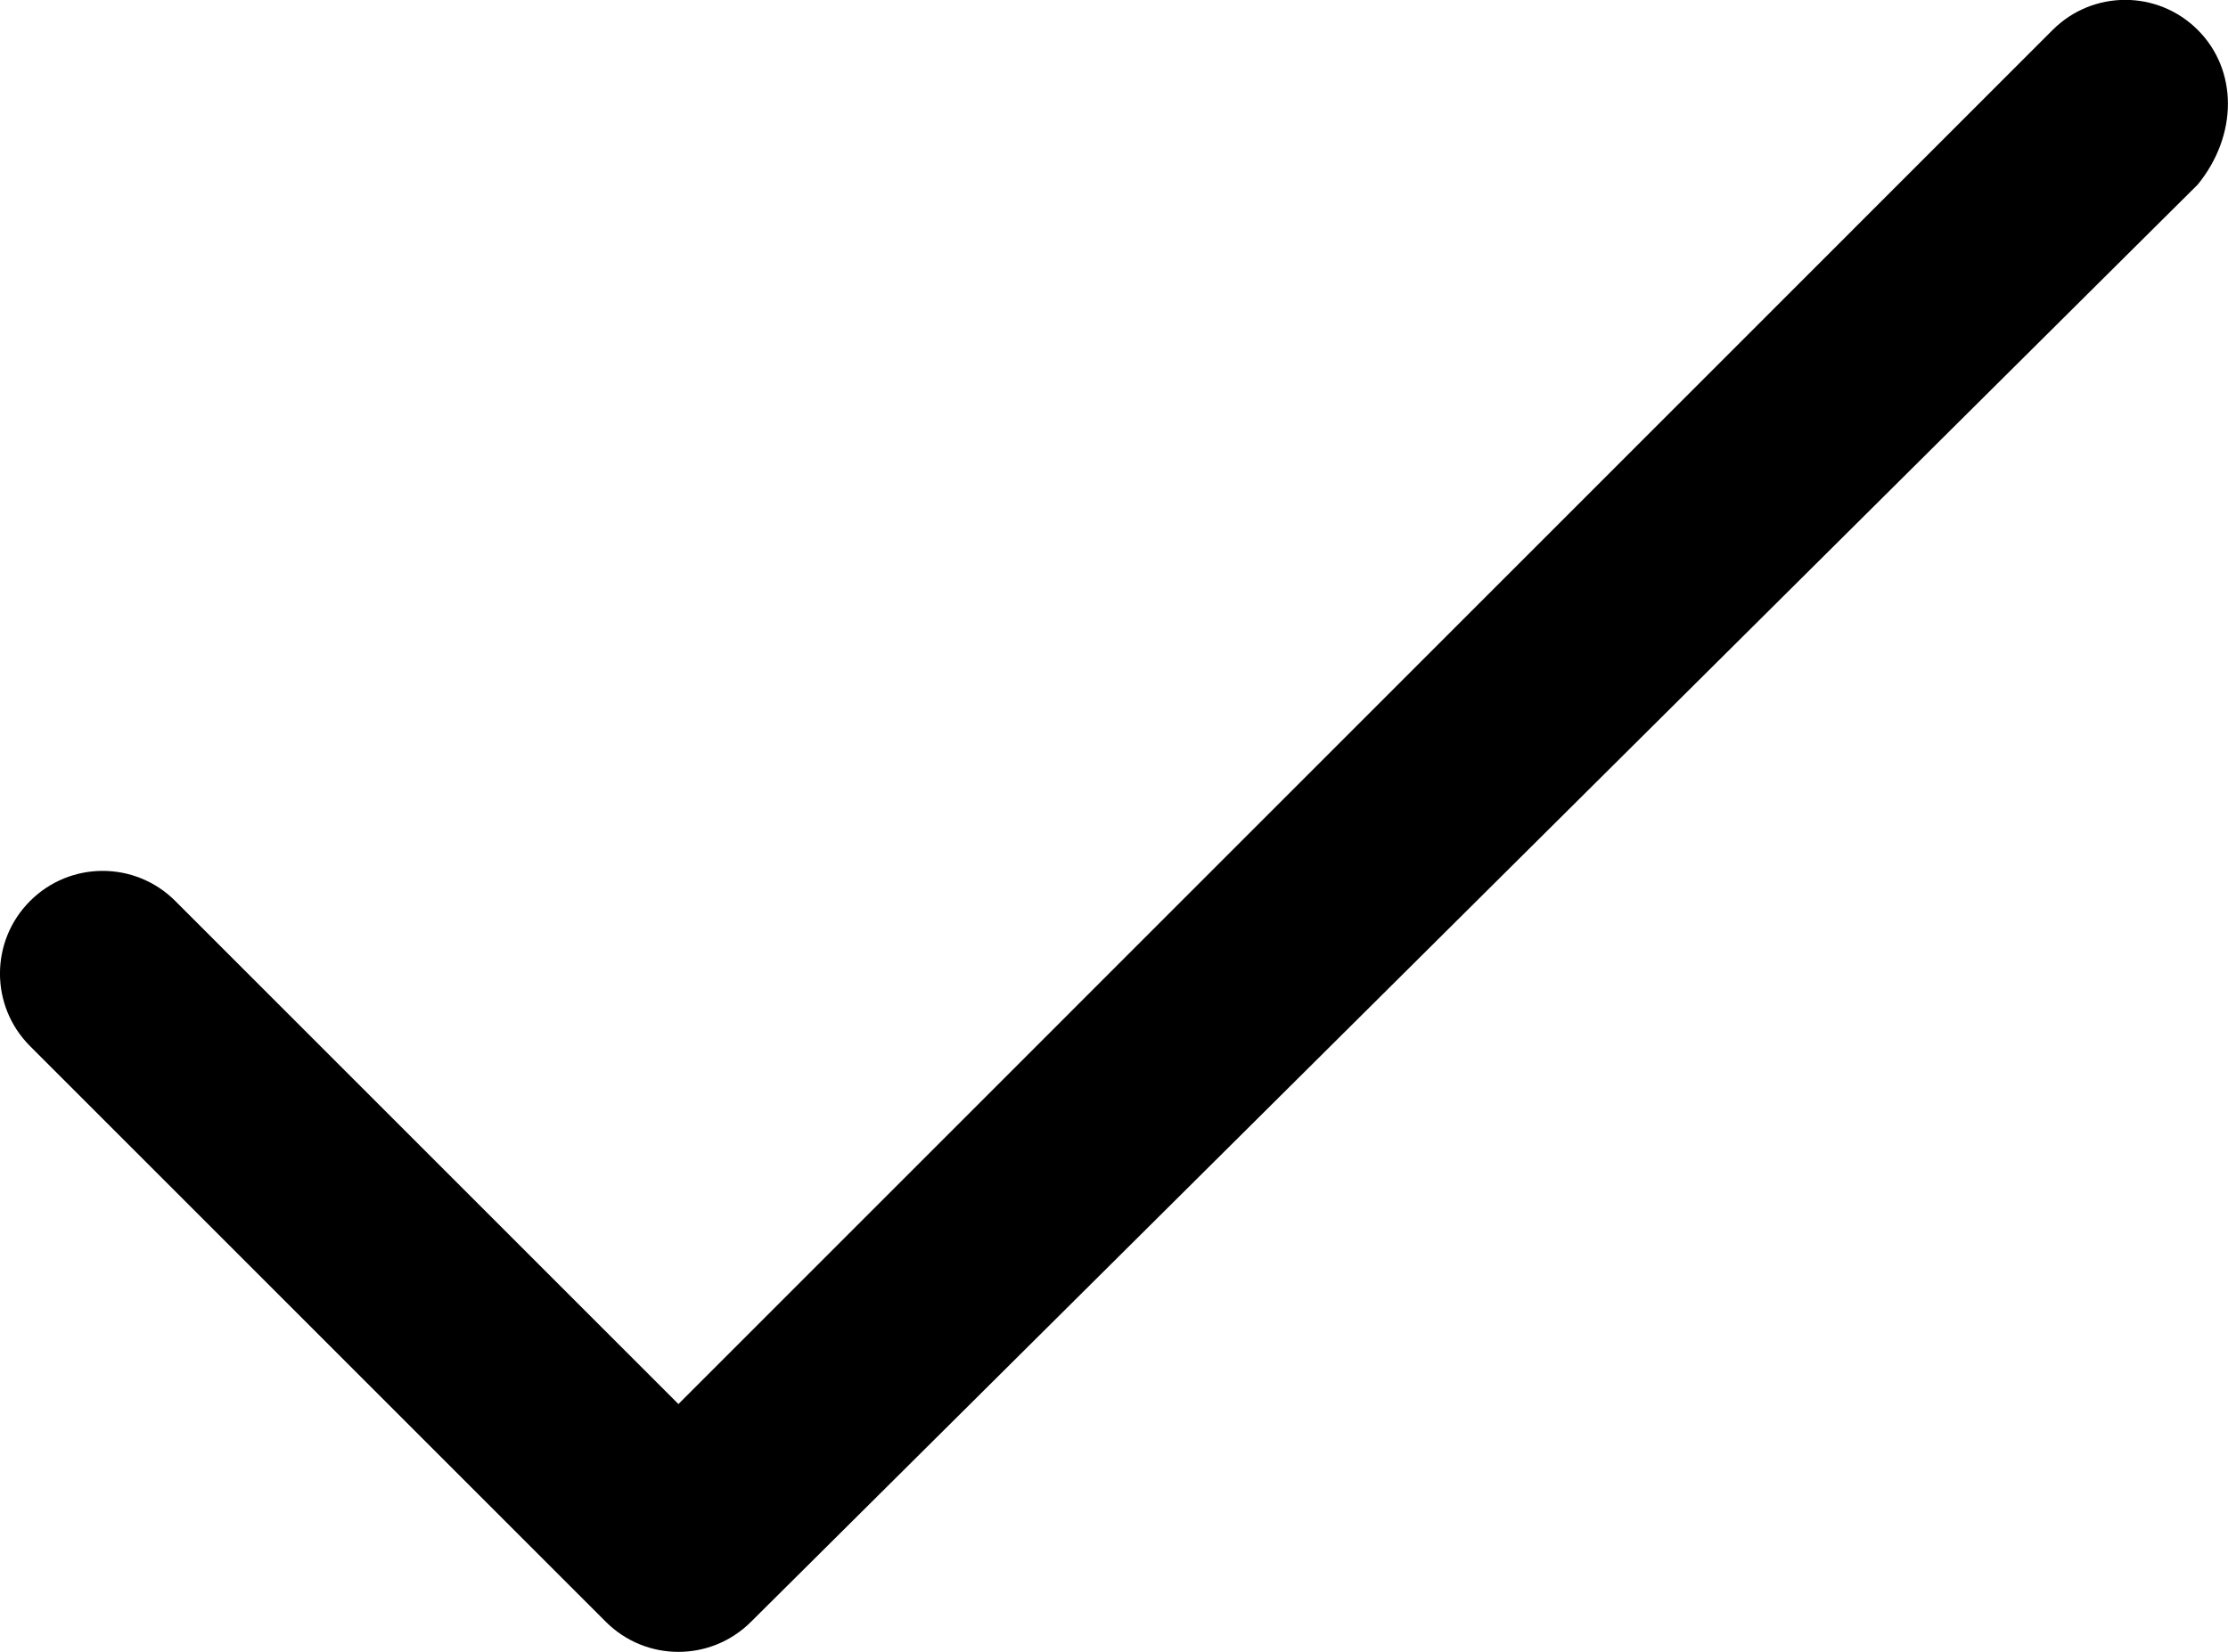
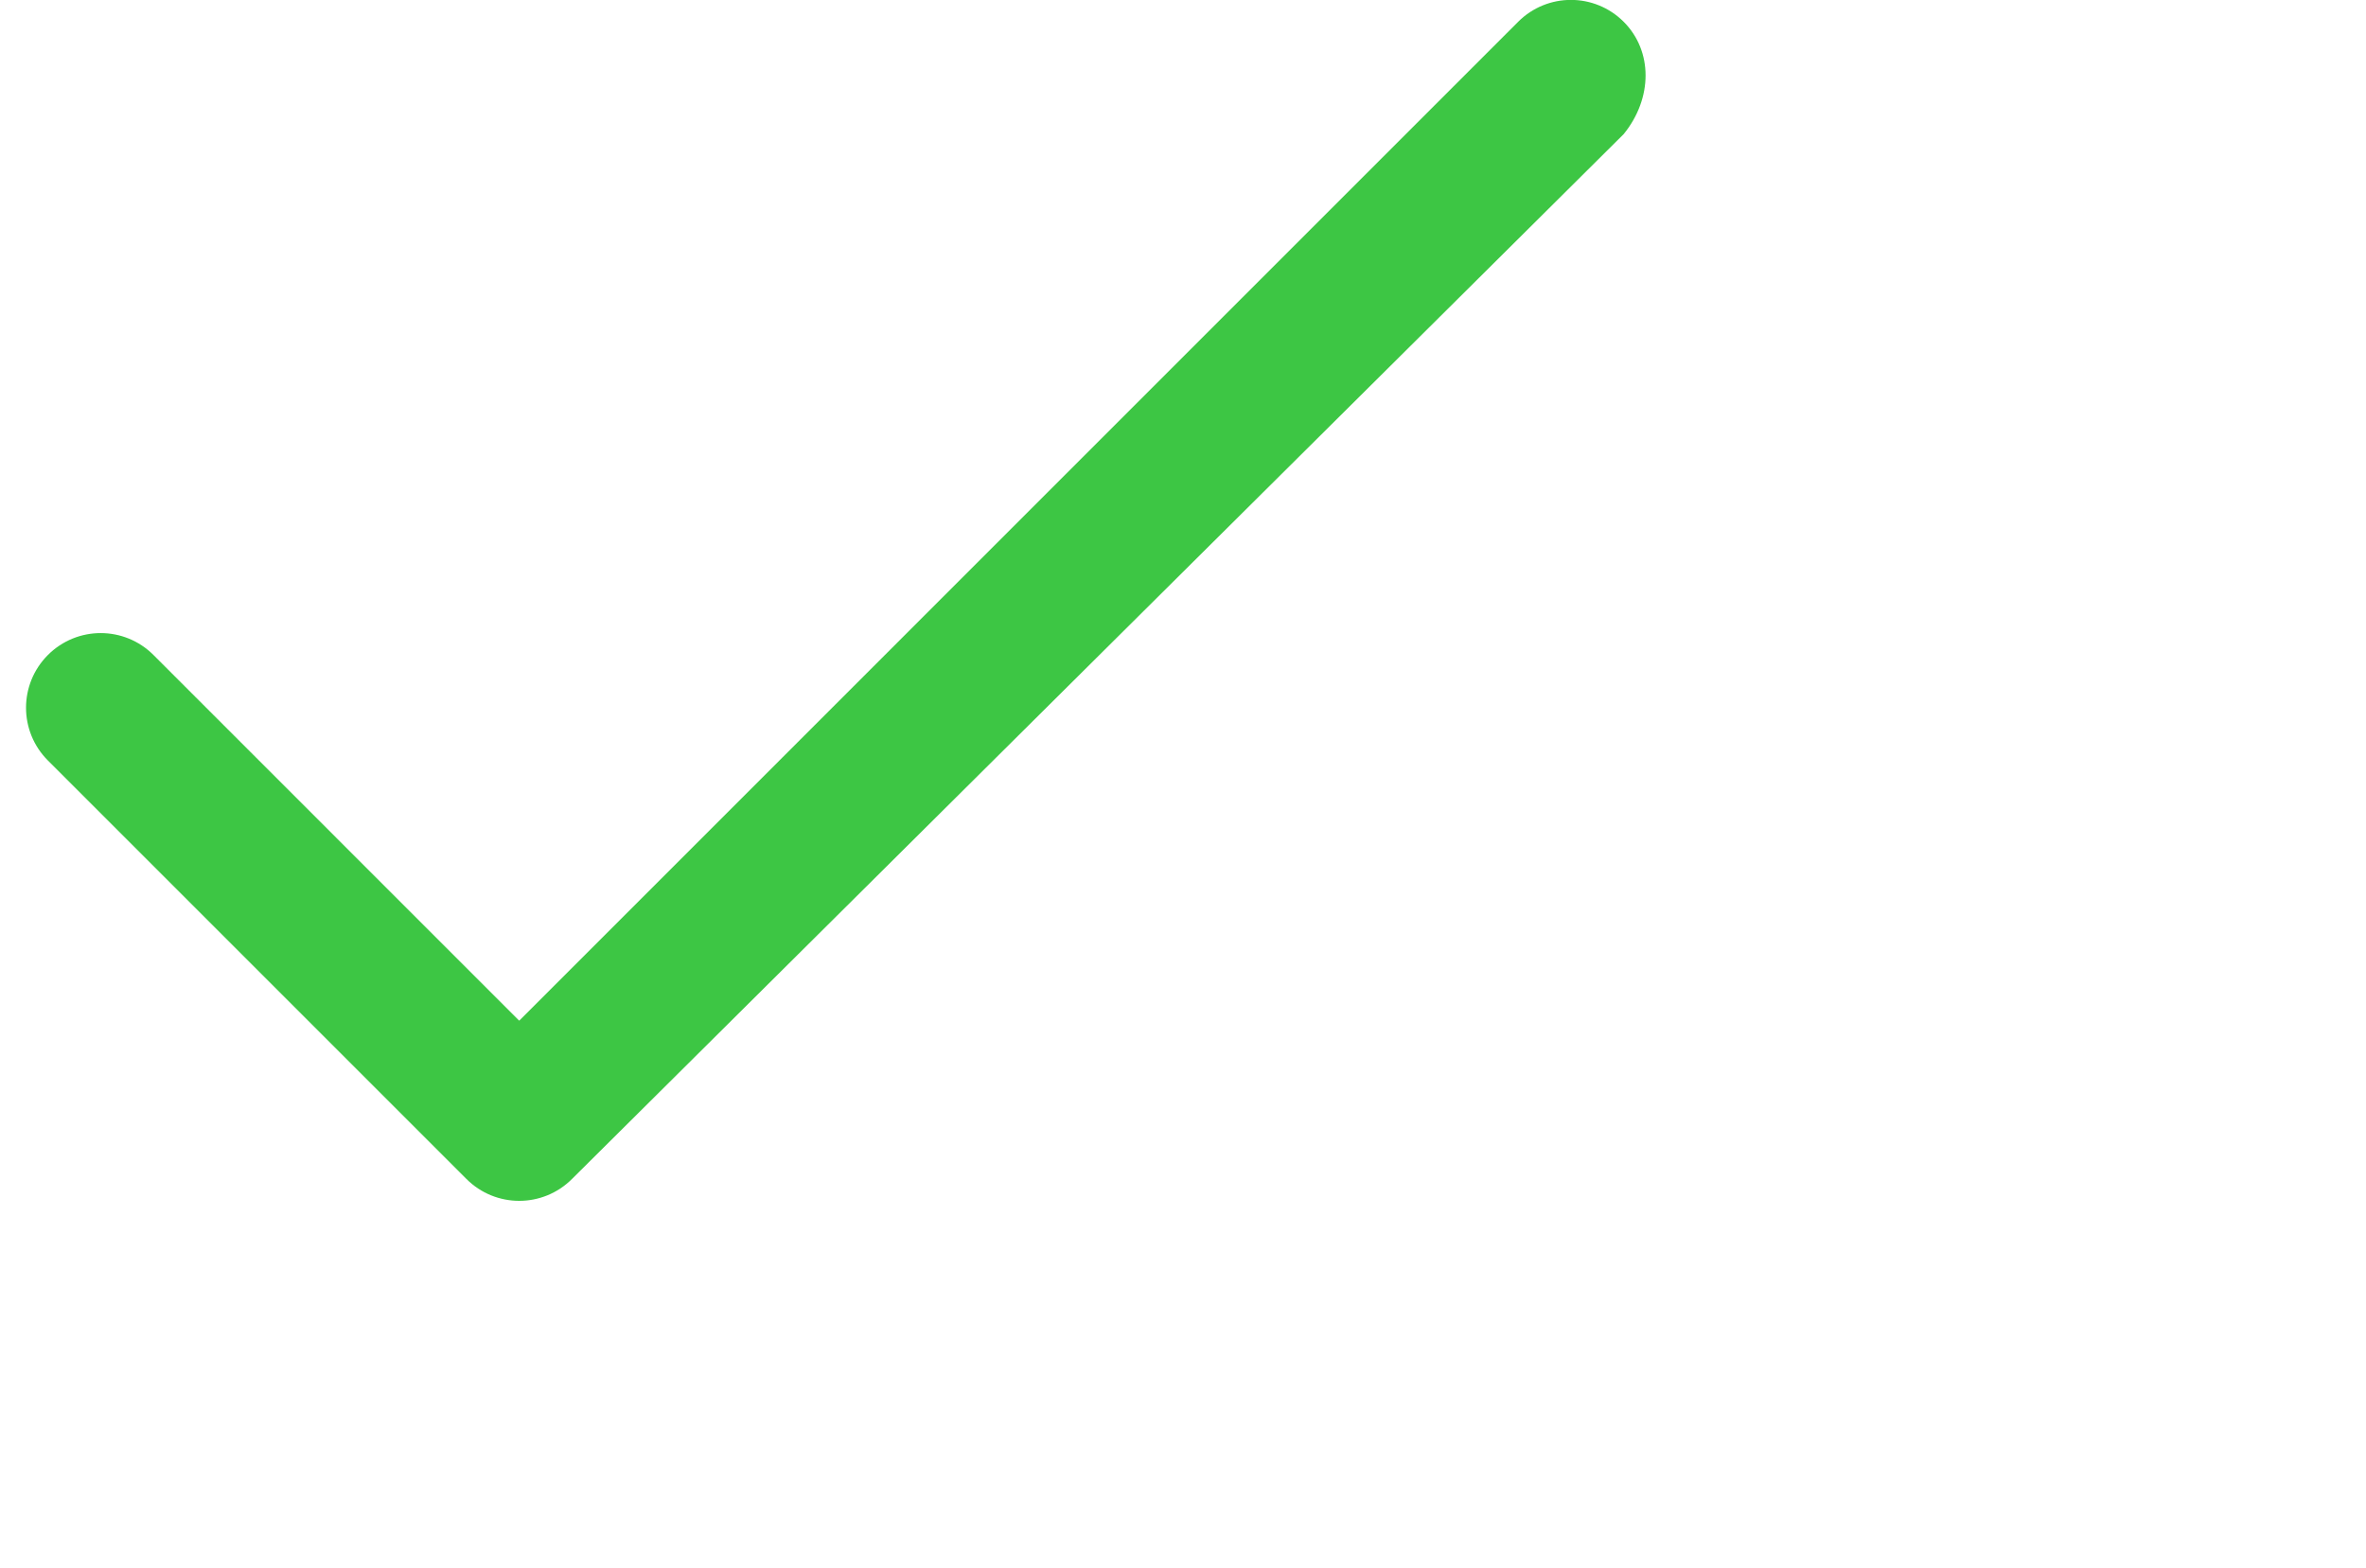
- <svg xmlns="http://www.w3.org/2000/svg" width="21.698" height="16.09" version="1.0" viewBox="-82.357 4.875 21.698 16.09">
-   <path d="M-60.953 5.167c-.391-.391-1.023-.391-1.414 0L-75.75 18.551l-4.9-4.9c-.391-.391-1.023-.391-1.414 0s-.391 1.023 0 1.414l5.607 5.607c.195.195.451.293.707.293s.512-.098.707-.293l14.09-14c.391-.481.391-1.114 0-1.505z" />
+ <svg xmlns="http://www.w3.org/2000/svg" width="31.698" height="21" version="1.0" viewBox="-82.357 4.875 31 21">
+   <path fill="#3dc644" d="M-60.953 5.167c-.391-.391-1.023-.391-1.414 0L-75.75 18.551l-4.9-4.9c-.391-.391-1.023-.391-1.414 0s-.391 1.023 0 1.414l5.607 5.607c.195.195.451.293.707.293s.512-.098.707-.293l14.09-14c.391-.481.391-1.114 0-1.505z" />
</svg>
